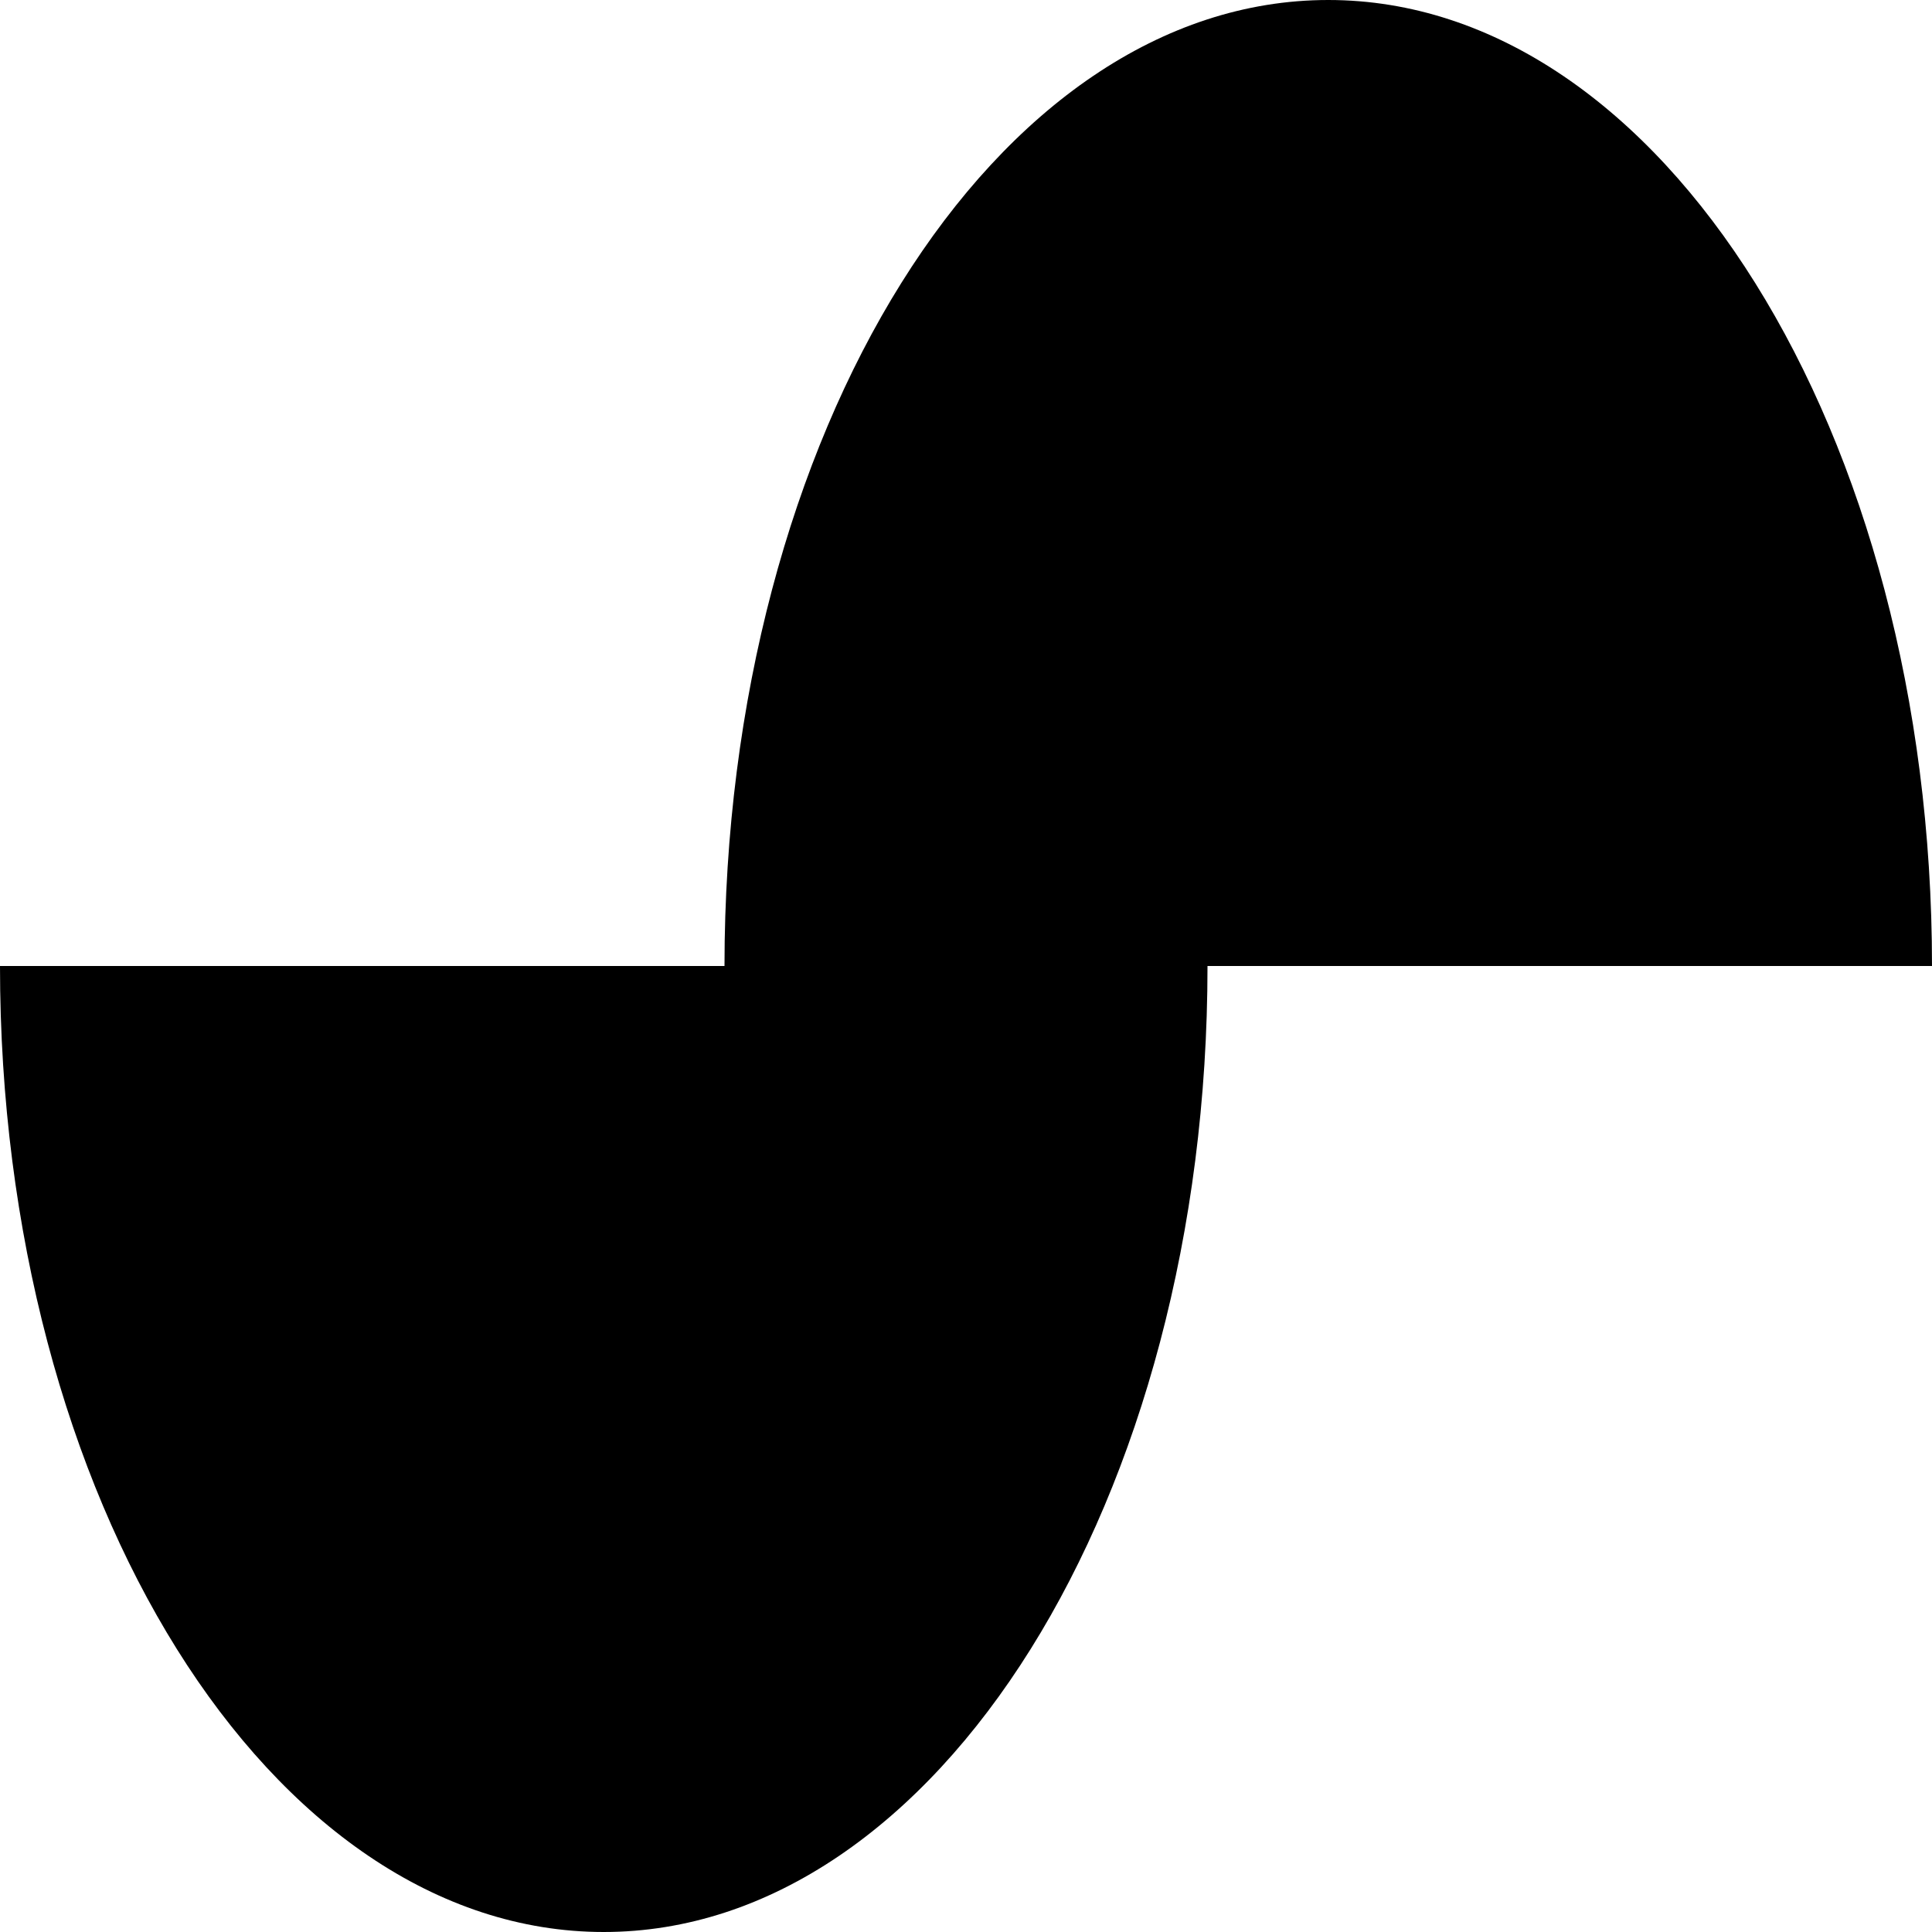
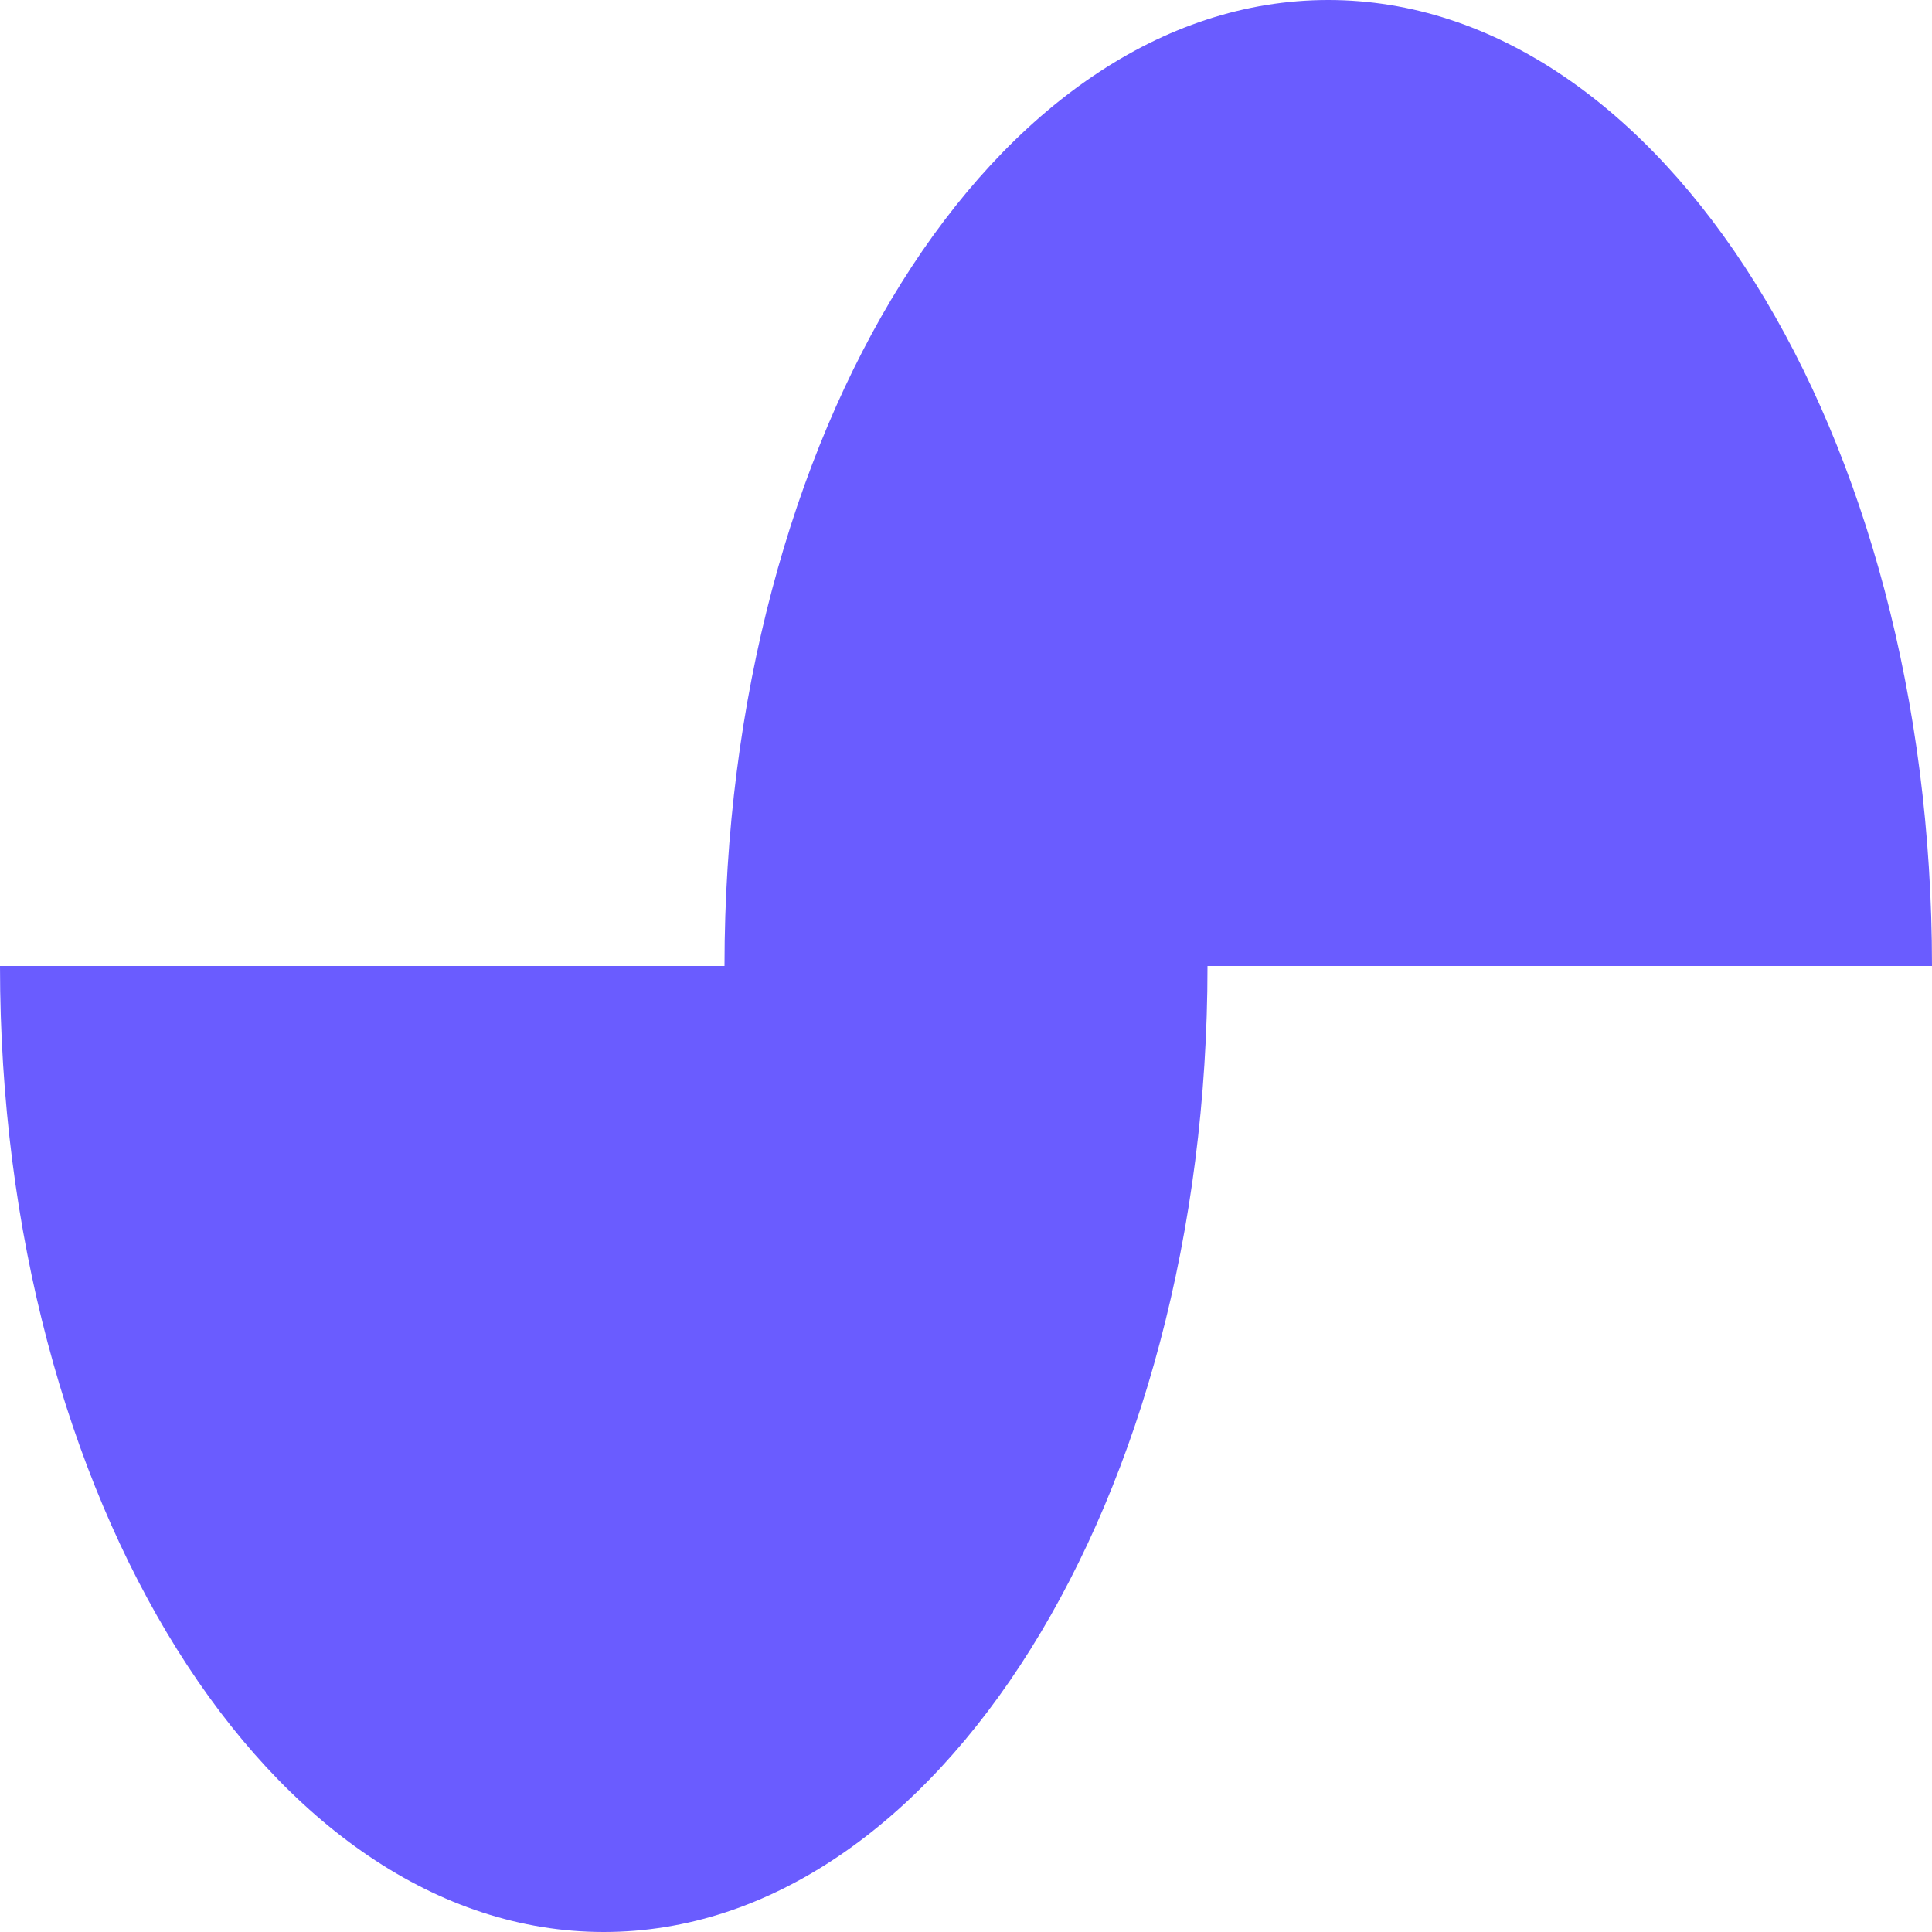
- <svg xmlns="http://www.w3.org/2000/svg" role="img" viewBox="0 0 24 24">
+ <svg xmlns="http://www.w3.org/2000/svg" fill="#6A5CFF" role="img" viewBox="0 0 24 24">
  <path d="M16.5 0C20.642 0 24 5.373 24 12h-9c0 6.627-3.358 12-7.5 12C3.358 24 0 18.627 0 12h9c0-6.627 3.358-12 7.5-12Z" />
</svg>
